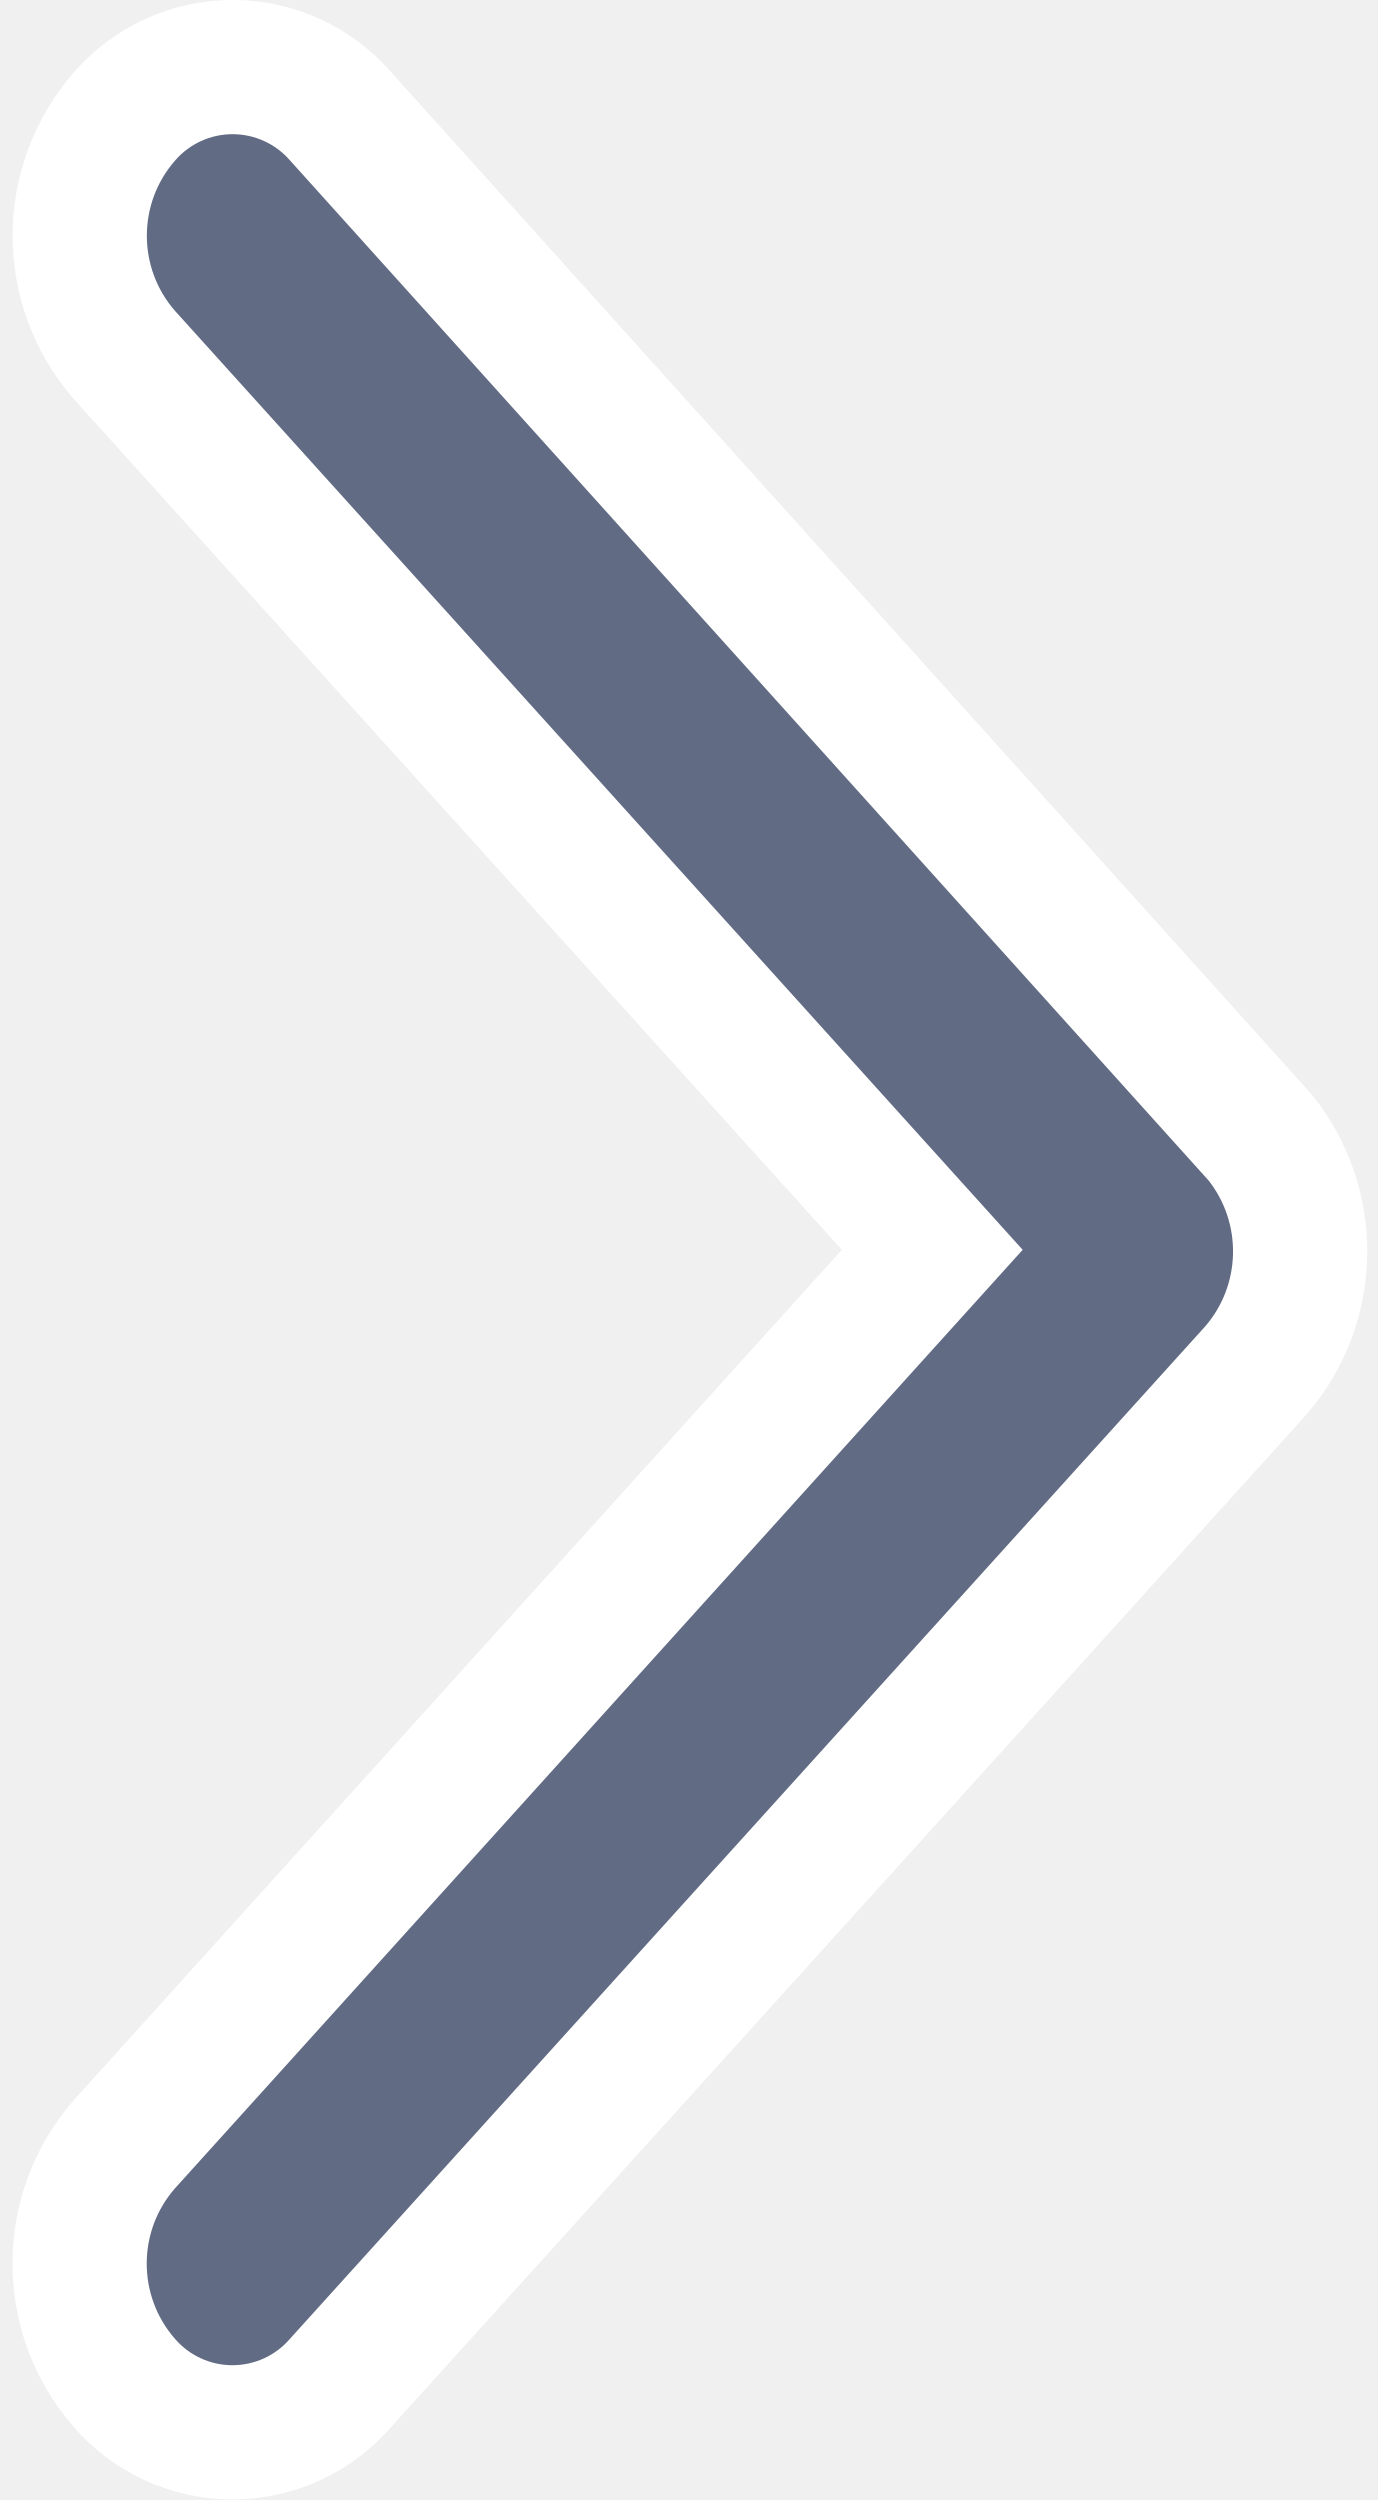
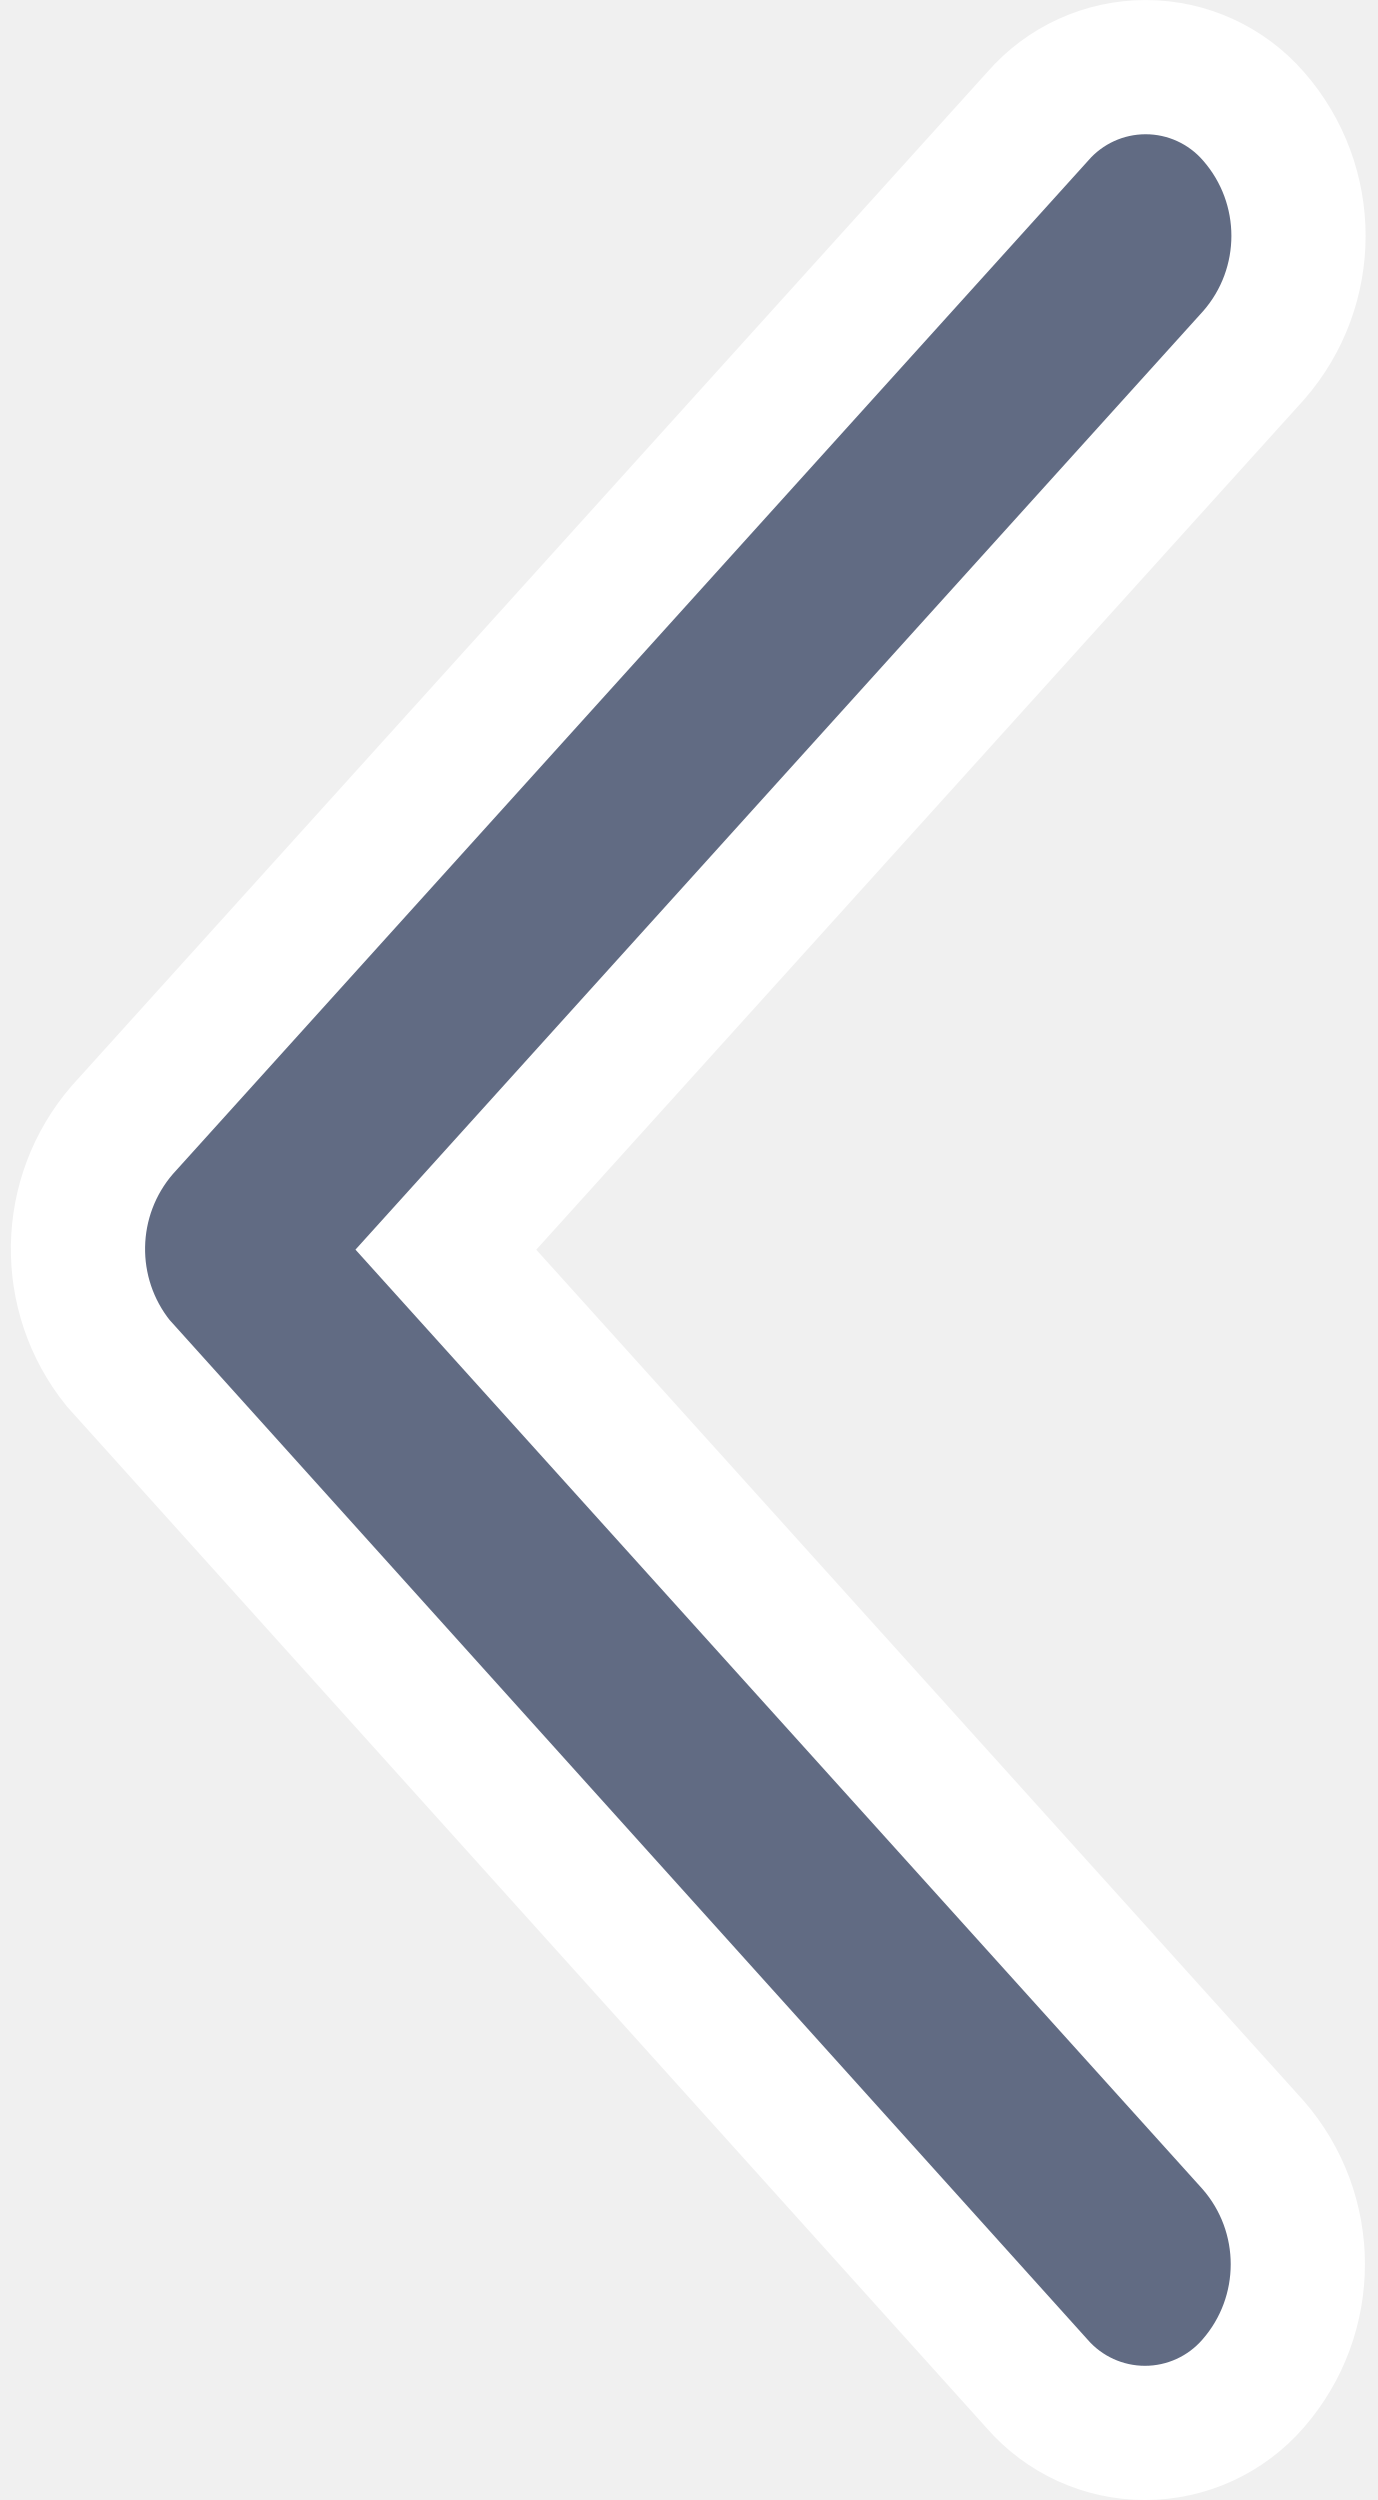
<svg xmlns="http://www.w3.org/2000/svg" width="10.267" height="18.627" viewBox="0 0 10.267 18.627">
-   <path d="M15,13.992l6.664,6.019a1.352,1.352,0,0,0,1.779,0,1.065,1.065,0,0,0,0-1.61L15.9,11.582a1.357,1.357,0,0,0-1.737-.033L6.555,18.4a1.066,1.066,0,0,0,0,1.61,1.352,1.352,0,0,0,1.779,0Z" transform="translate(20.938 -5.688) rotate(90)" fill="#616b83" stroke="#fff" stroke-width="1" />
+   <path id="Icon_ionic-ios-arrow-up" data-name="Icon ionic-ios-arrow-up" d="M8.816,2.742,15.48,8.761a1.352,1.352,0,0,0,1.779,0,1.065,1.065,0,0,0,0-1.61L9.708.331A1.357,1.357,0,0,0,7.971.3L.367,7.146a1.066,1.066,0,0,0,0,1.61,1.352,1.352,0,0,0,1.779,0Z" transform="translate(0.58 18.127) rotate(-90)" fill="#616b83" stroke="#fff" stroke-width="1" />
</svg>
